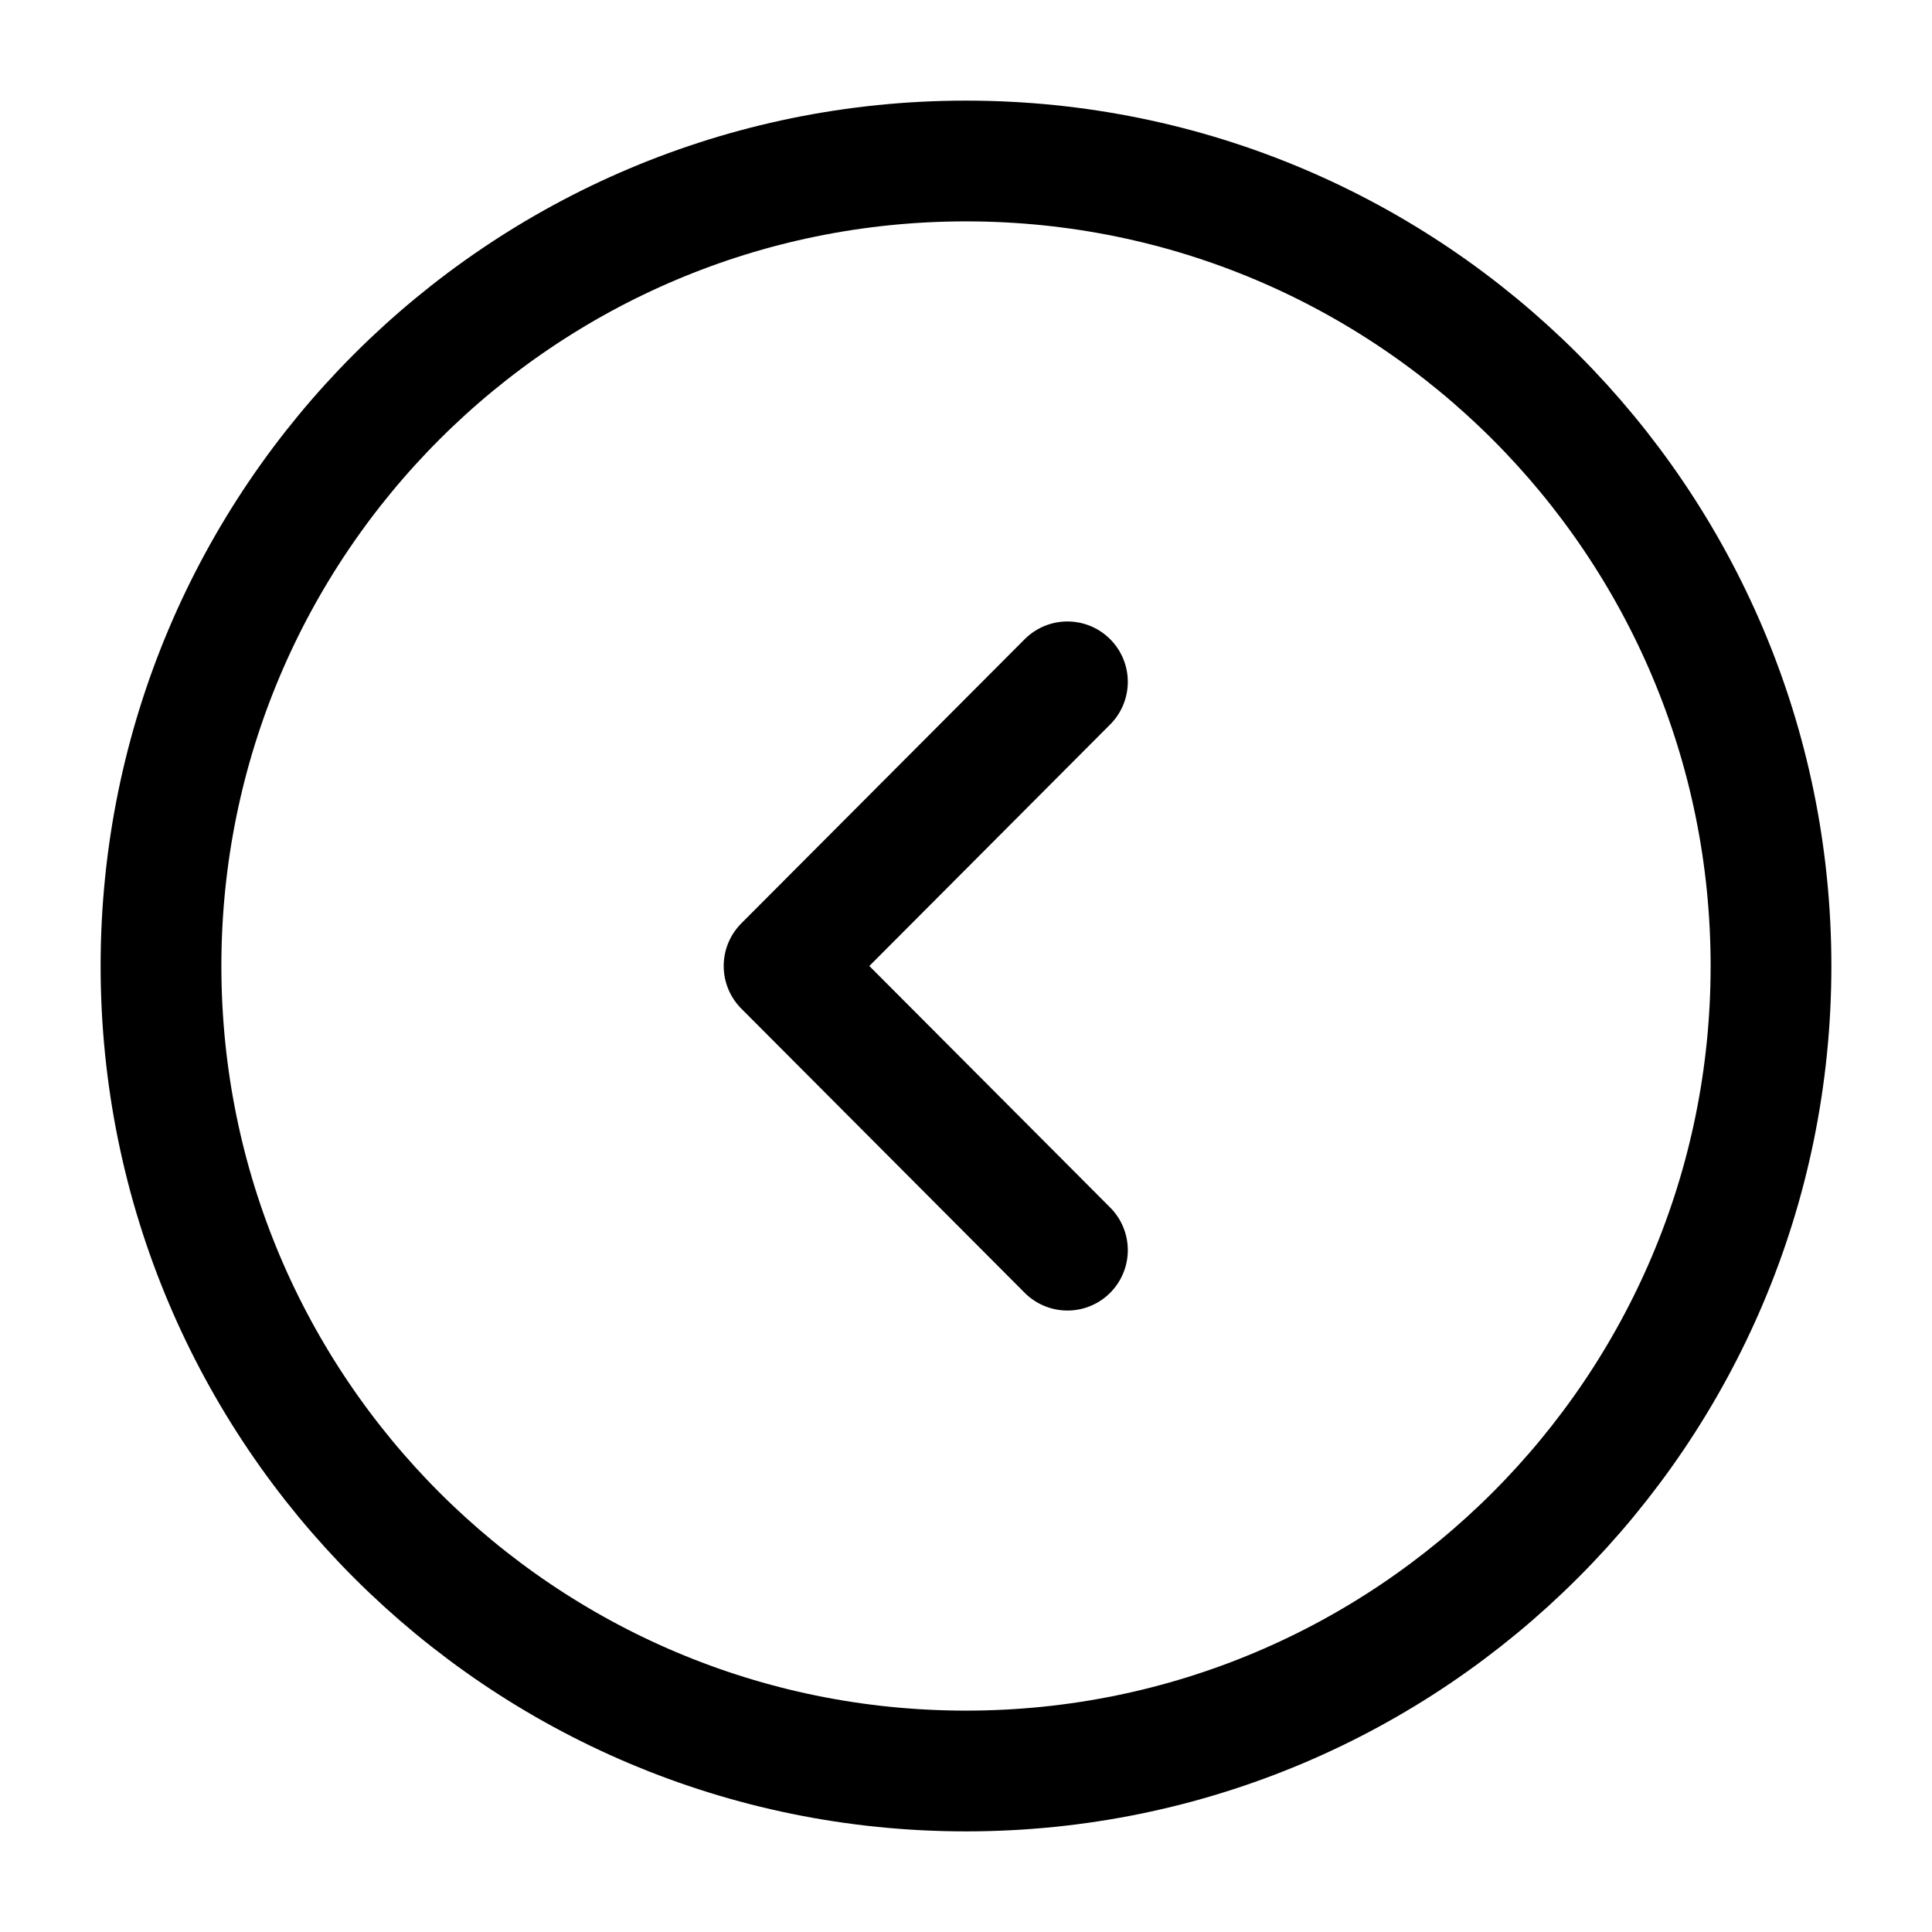
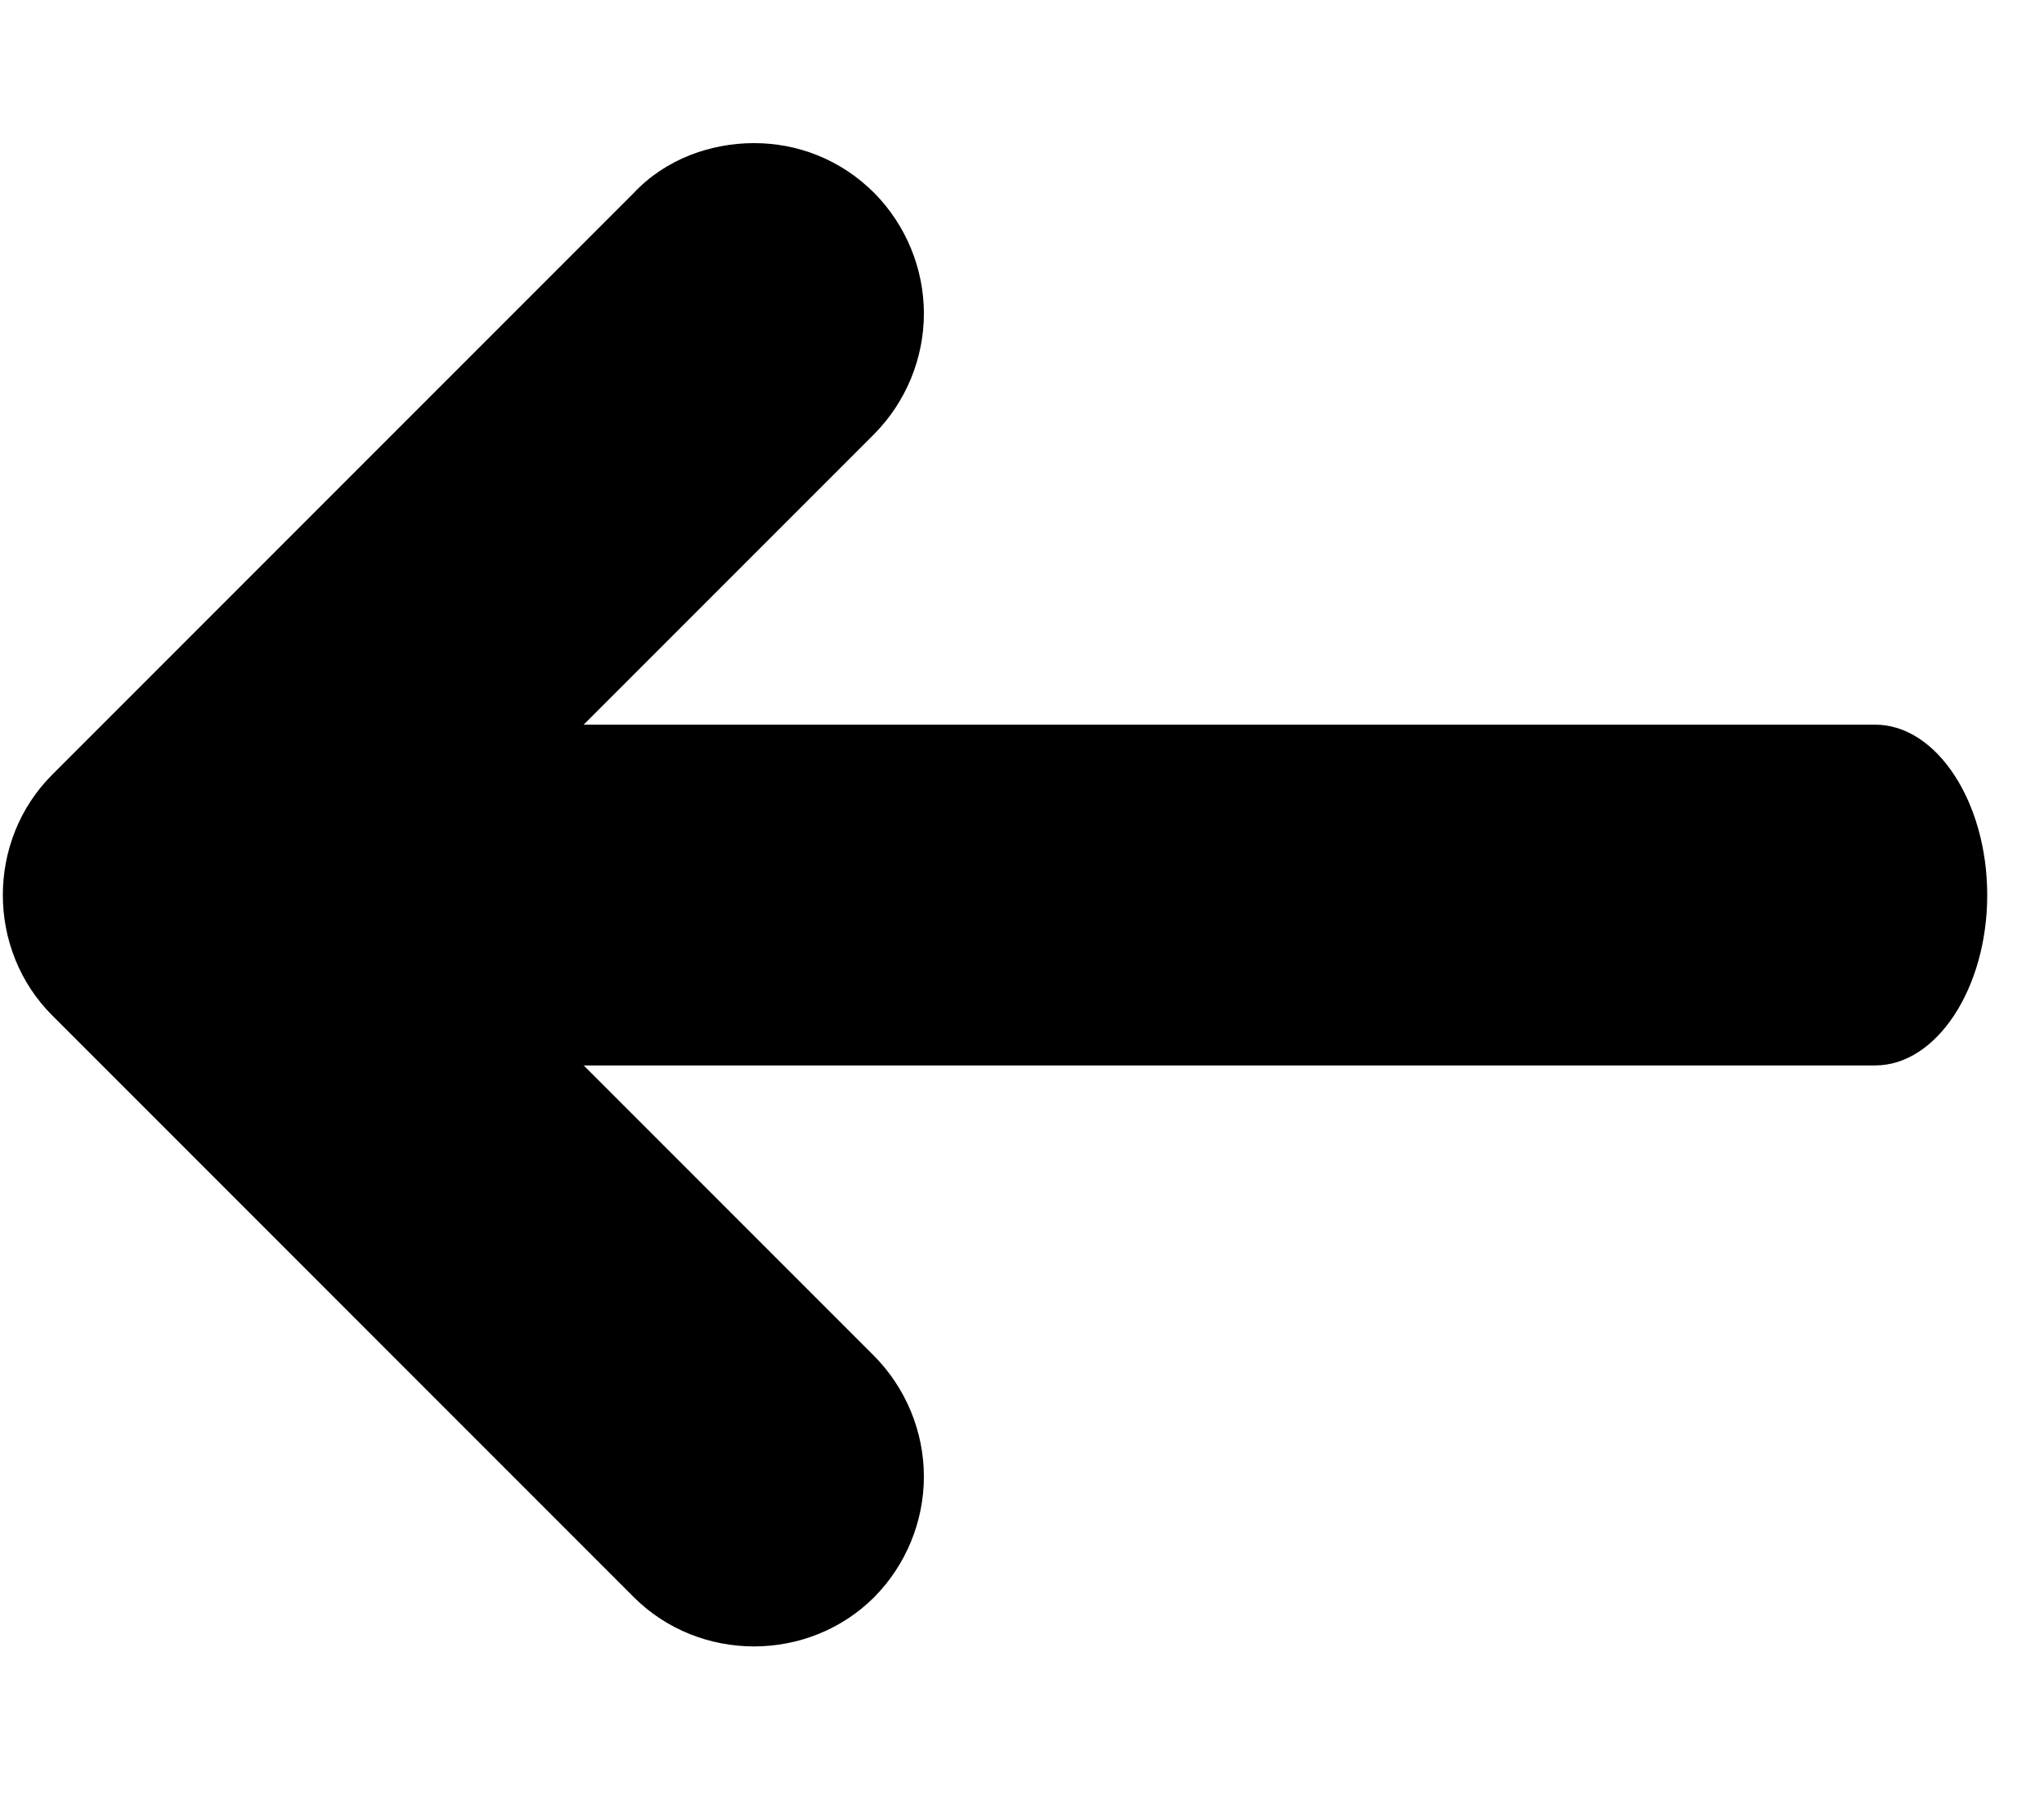
- <svg xmlns="http://www.w3.org/2000/svg" width="24" height="24" viewBox="0 0 24 24" fill="none">
-   <path d="M12 22C17.523 22 22 17.523 22 12C22 6.477 17.523 2 12 2C6.477 2 2 6.477 2 12C2 17.523 6.477 22 12 22Z" stroke="black" stroke-width="1.5" stroke-miterlimit="10" stroke-linecap="round" stroke-linejoin="round" />
-   <path d="M13.26 15.53L9.74 12L13.26 8.47" stroke="black" stroke-width="1.5" stroke-linecap="round" stroke-linejoin="round" />
+ <svg xmlns="http://www.w3.org/2000/svg" width="9" height="8" viewBox="0 0 9 8" fill="none">
+   <path d="M3.32 0.63C3.51 0.63 3.7 0.7 3.85 0.85C3.989 0.991 4.068 1.182 4.068 1.38C4.068 1.578 3.989 1.769 3.85 1.91L1.82 3.94L3.85 5.97C3.989 6.111 4.068 6.302 4.068 6.5C4.068 6.698 3.989 6.889 3.85 7.03C3.56 7.32 3.08 7.32 2.79 7.03L0.23 4.47C-0.06 4.18 -0.06 3.7 0.23 3.41L2.79 0.85C2.93 0.7 3.13 0.63 3.32 0.63Z" fill="black" />
+   <path d="M1.573 3.19H8.257C8.527 3.19 8.75 3.53 8.75 3.94C8.75 4.35 8.527 4.69 8.257 4.69H1.573C1.303 4.69 1.08 4.35 1.08 3.94C1.08 3.53 1.303 3.19 1.573 3.19Z" fill="black" />
</svg>
